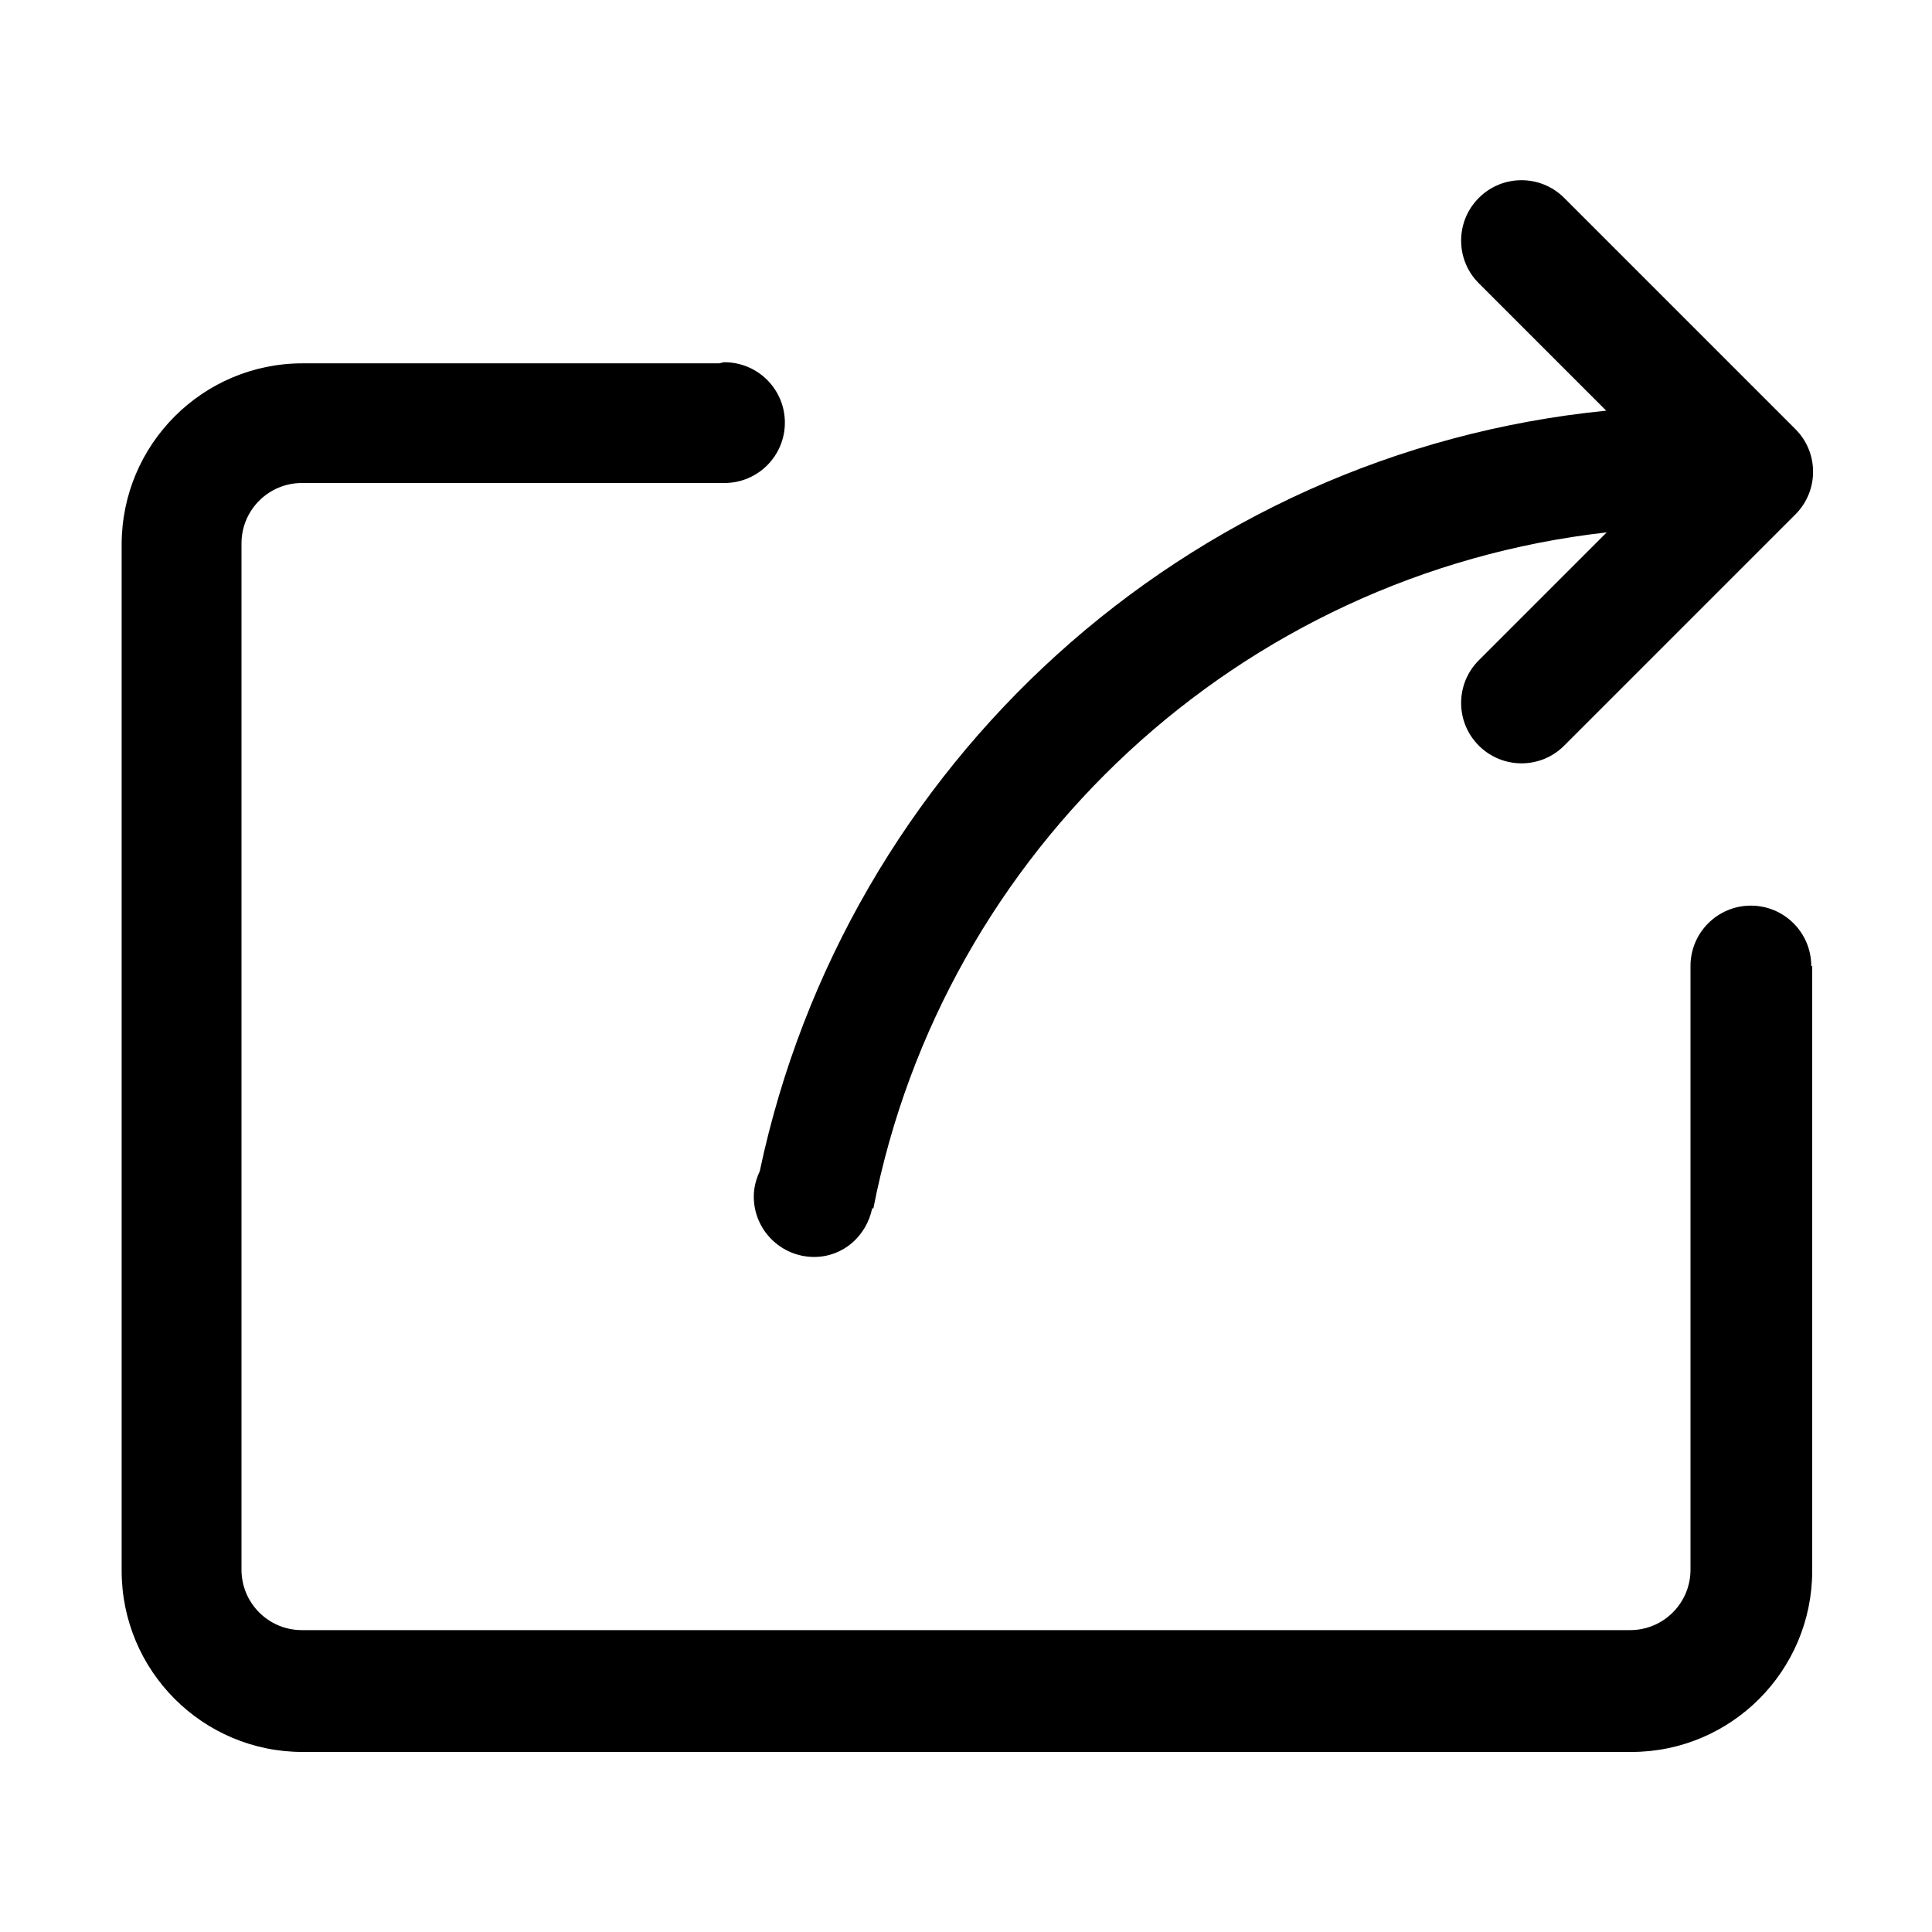
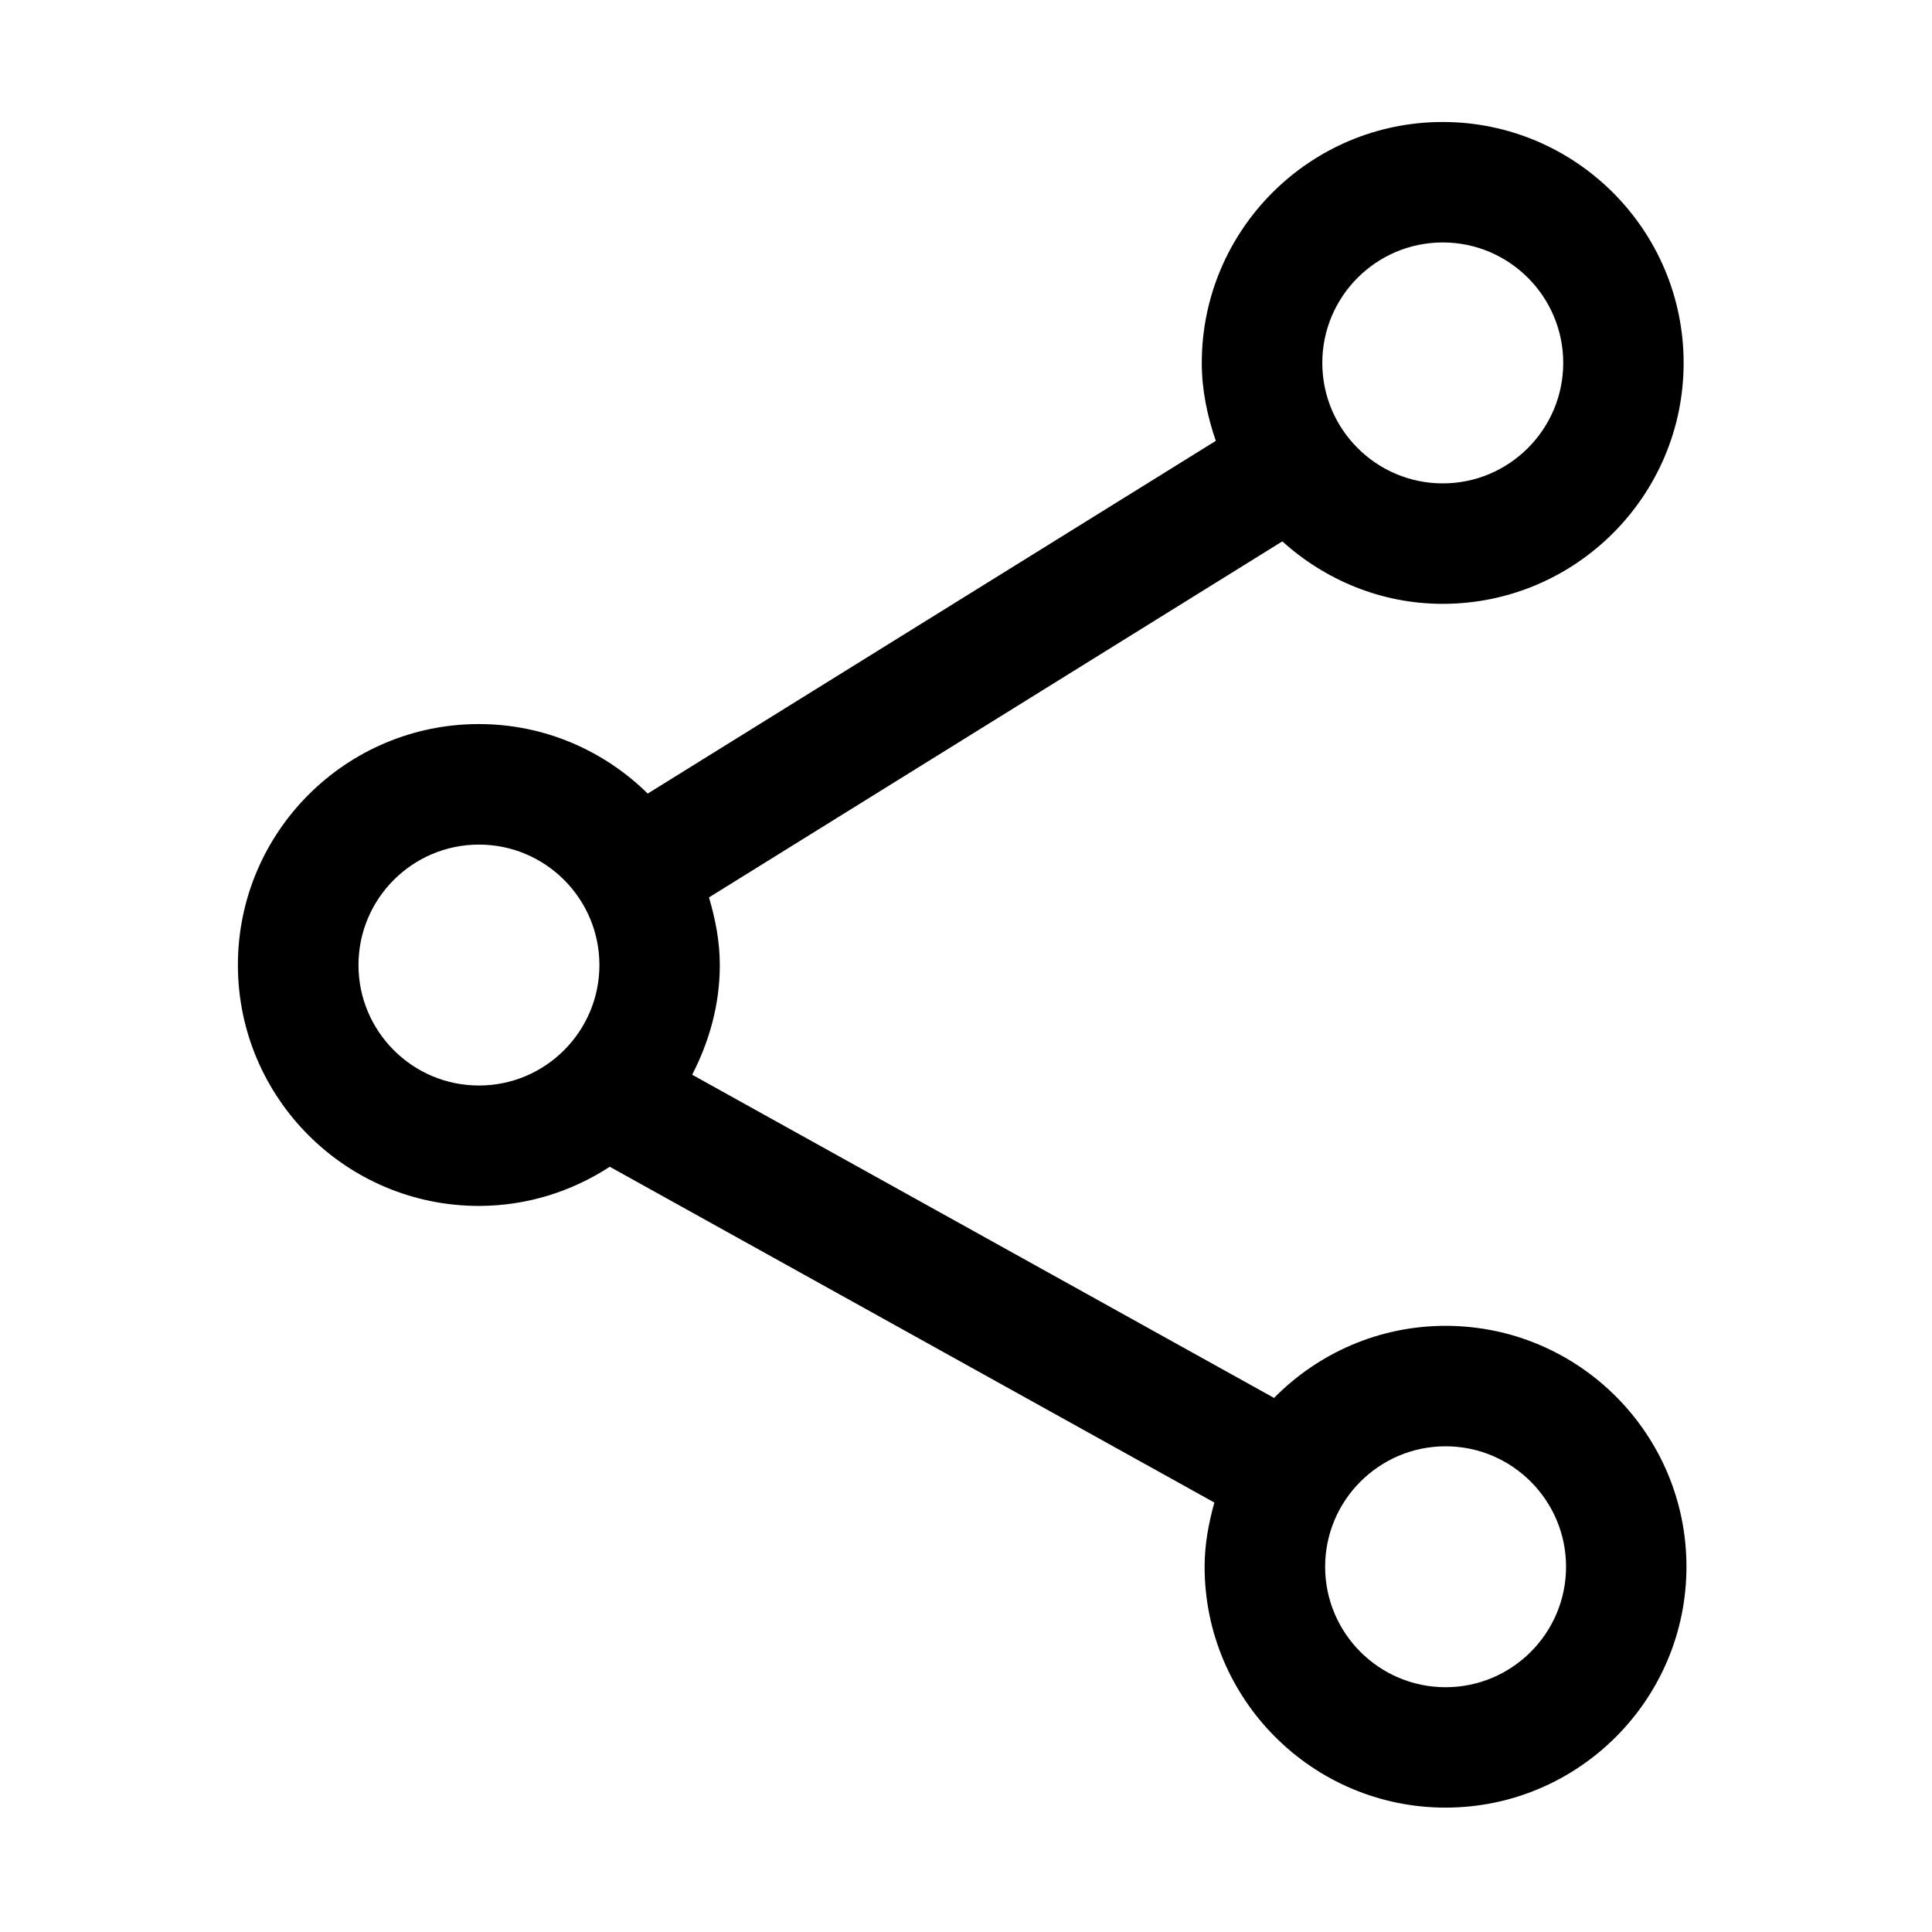
- <svg xmlns="http://www.w3.org/2000/svg" t="1580453295915" class="icon" viewBox="0 0 1024 1024" version="1.1" p-id="52816" width="32" height="32">
-   <path d="M928 480c-17.664 0-32 14.336-32 32l0 320c0 17.664-14.336 32-32 32L160 864c-17.664 0-32-14.336-32-32L128 288c0-17.664 14.336-32 32-32l224 0 0 0c0 0 0 0 0 0 17.664 0 32-14.336 32-32s-14.336-32-32-32c-1.024 0-1.888 0.48-2.88 0.576L160.384 192.576c-52.96 0-95.904 43.008-95.904 96.064l0 543.872c0 53.056 42.944 96.064 95.904 96.064l704.224 0c52.96 0 95.904-43.008 95.904-96.064L960.512 512 960 512C960 494.336 945.664 480 928 480zM402.688 620.768c-1.92 4.128-3.168 8.608-3.168 13.44 0 17.664 14.336 32 32 32 15.456 0 27.744-11.168 30.752-25.76l0.64 0c37.12-189.696 193.984-336.256 388.672-358.272l-67.776 67.776c-12.512 12.512-12.512 32.768 0 45.248 12.512 12.512 32.768 12.512 45.248 0l122.528-122.528c12.512-12.512 12.512-32.768 0-45.248l-122.528-122.528c-12.512-12.512-32.768-12.512-45.248 0-12.512 12.512-12.512 32.768 0 45.248l67.52 67.52C628.256 239.872 448.224 405.408 402.688 620.768z" p-id="52817" />
+ <svg xmlns="http://www.w3.org/2000/svg" t="1586944065585" class="icon" viewBox="0 0 1024 1024" version="1.1" p-id="3243" width="32" height="32">
+   <path d="M733.799 494.471" p-id="3244" />
+   <path d="M766.195 702.72c-35.56 0-67.745 14.682-90.917 38.21L366.86 569.63c9.036-17.527 14.653-37.094 14.653-58.132 0-12.549-2.362-24.424-5.743-35.852l303.878-188.701c22.638 20.366 52.262 33.105 85.017 33.105 70.423 0 127.694-57.27 127.694-127.697 0-70.423-57.27-127.693-127.694-127.693-70.427 0-127.697 57.27-127.697 127.693 0 14.525 2.972 28.286 7.438 41.313L343.304 420.611c-23.085-22.735-54.656-36.841-89.519-36.841-70.422 0-127.692 57.27-127.692 127.692 0 70.423 57.27 127.698 127.692 127.698 25.604 0 49.39-7.727 69.406-20.752l320.449 177.973c-3.034 10.917-5.173 22.154-5.173 34 0 70.423 57.27 127.694 127.697 127.694 70.423 0 127.694-57.27 127.694-127.694C893.859 759.956 836.652 702.72 766.195 702.72L766.195 702.72zM764.695 128.506c35.213 0 63.846 28.636 63.846 63.846 0 35.213-28.633 63.851-63.846 63.851-35.21 0-63.847-28.638-63.847-63.851C700.847 157.142 729.485 128.506 764.695 128.506L764.695 128.506zM190.002 511.498c0-35.215 28.638-63.847 63.851-63.847 35.21 0 63.846 28.633 63.846 63.847 0 35.209-28.636 63.846-63.846 63.846C218.641 575.344 190.002 546.705 190.002 511.498L190.002 511.498zM766.195 894.259c-35.21 0-63.847-28.633-63.847-63.846 0-35.21 28.638-63.846 63.847-63.846 35.213 0 63.846 28.636 63.846 63.846C830.042 865.626 801.408 894.259 766.195 894.259L766.195 894.259zM766.195 894.259" p-id="3245" />
</svg>
